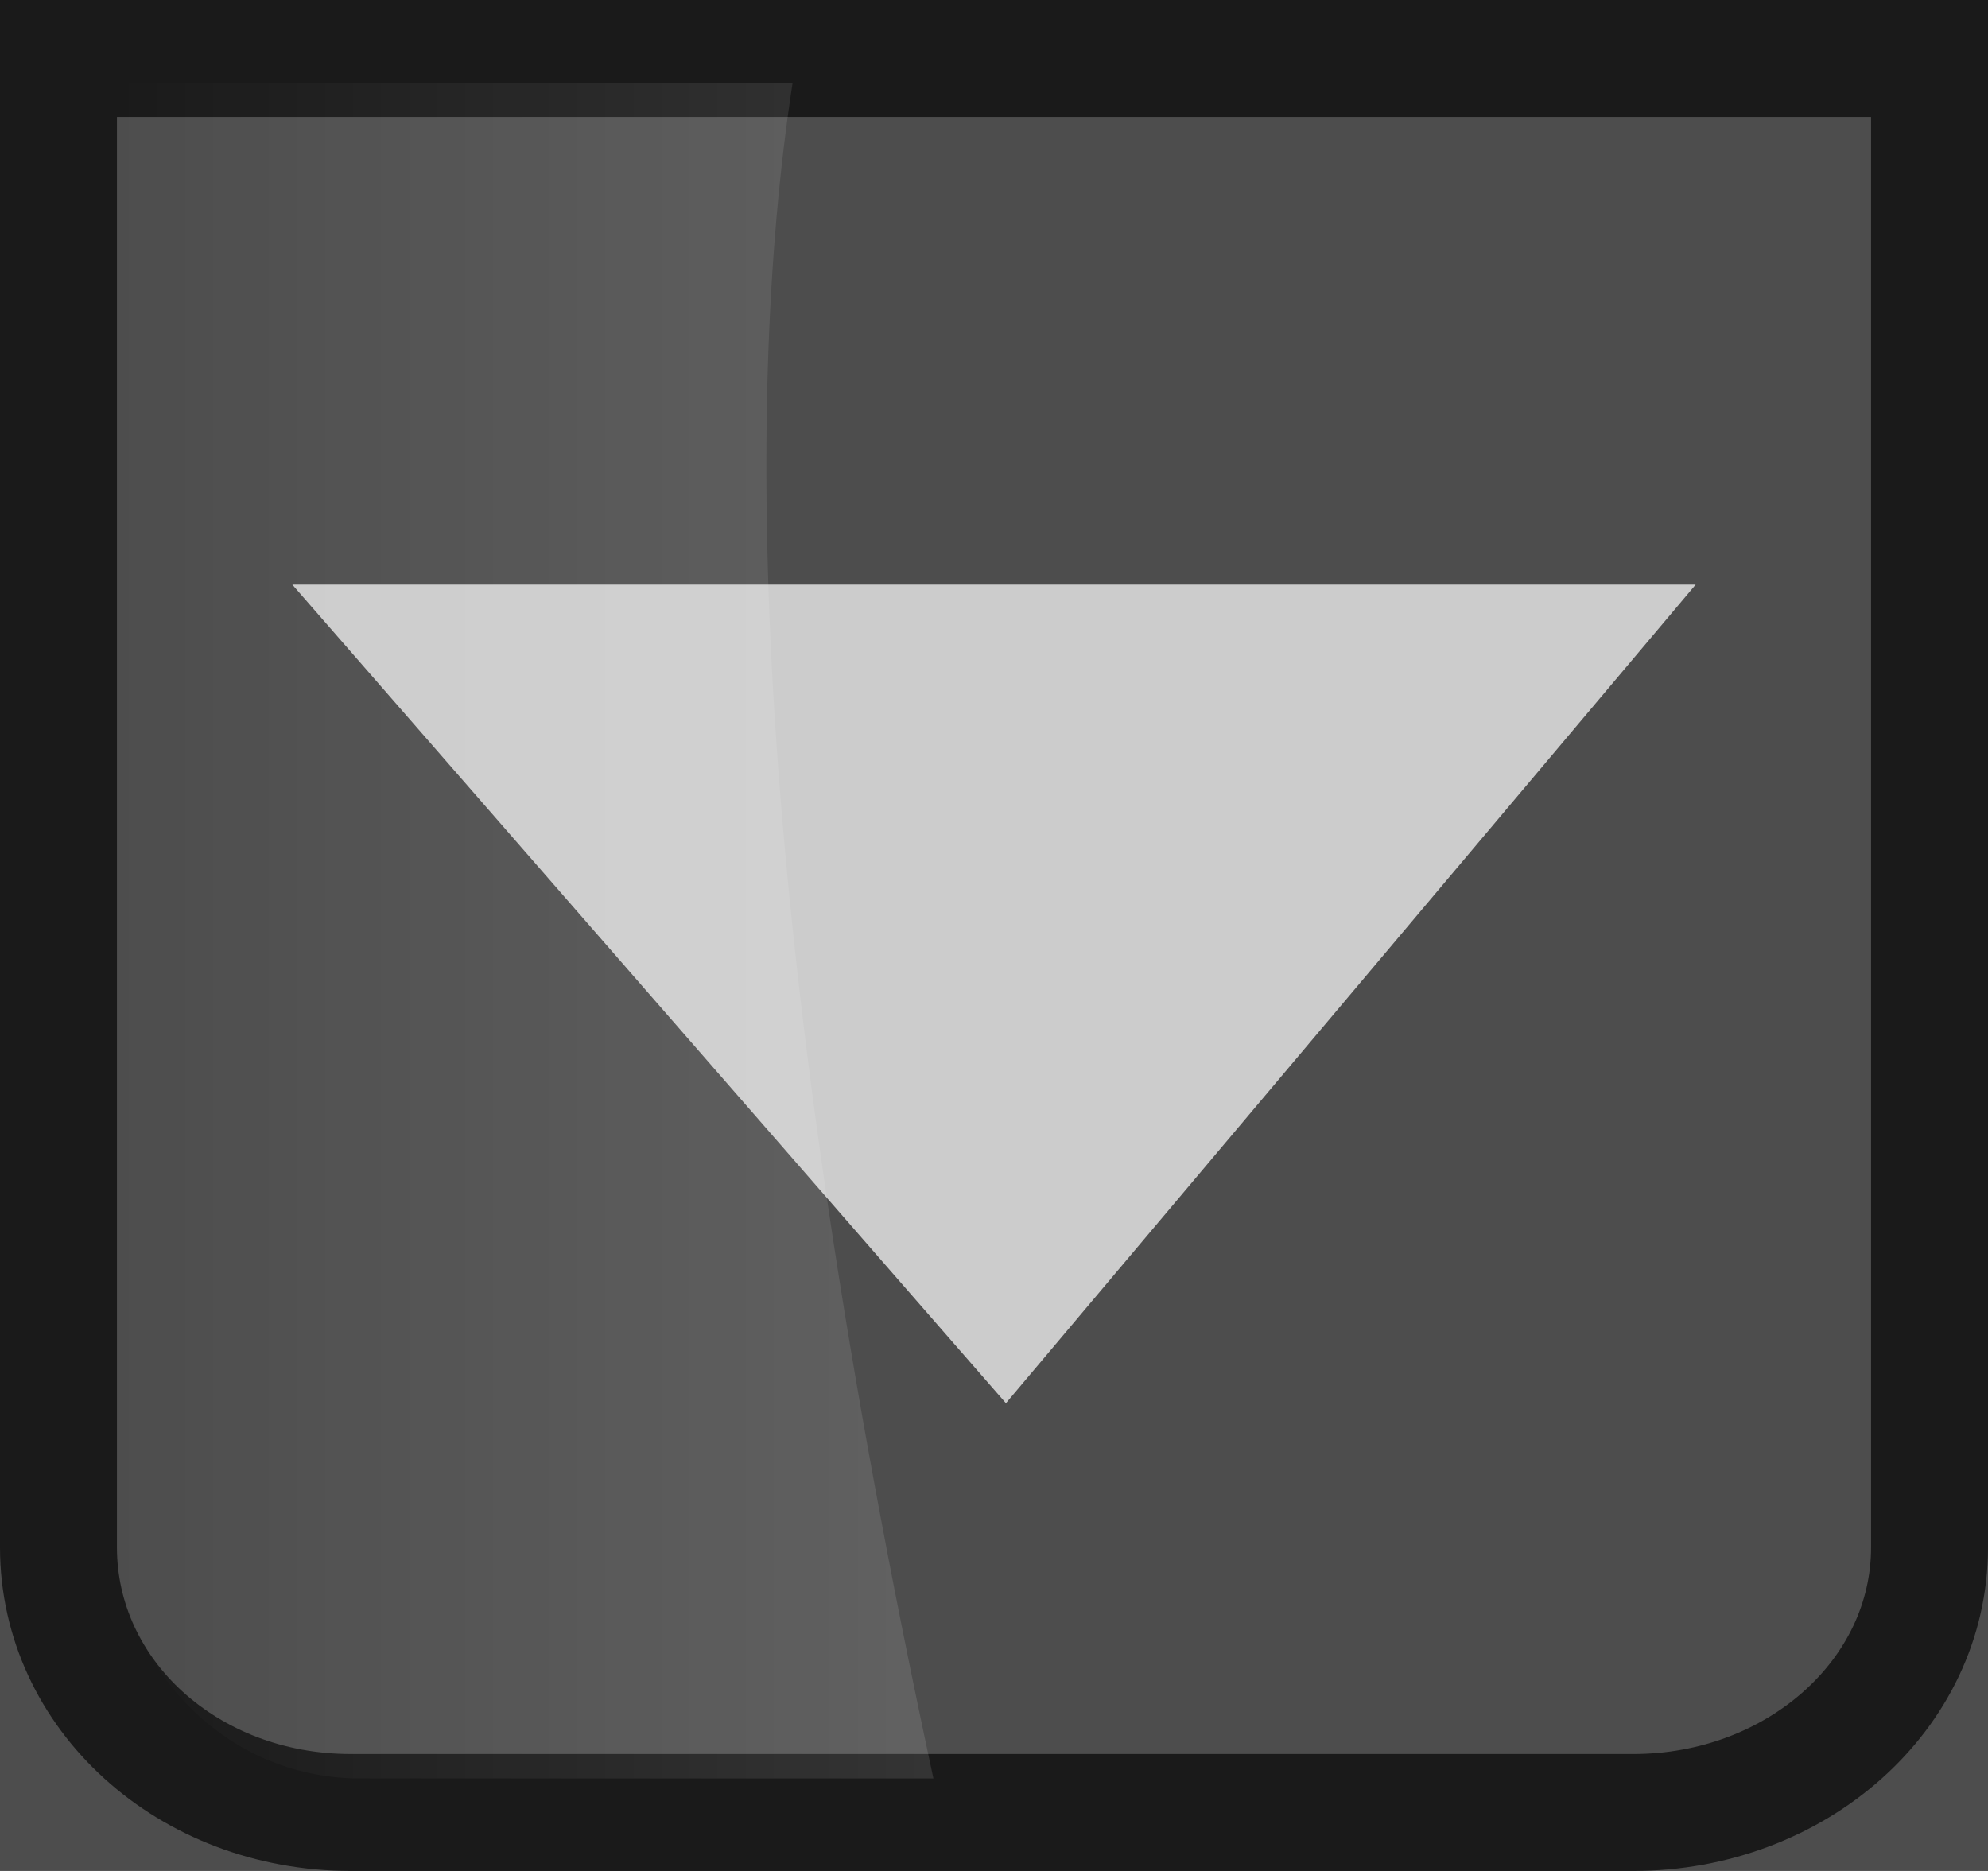
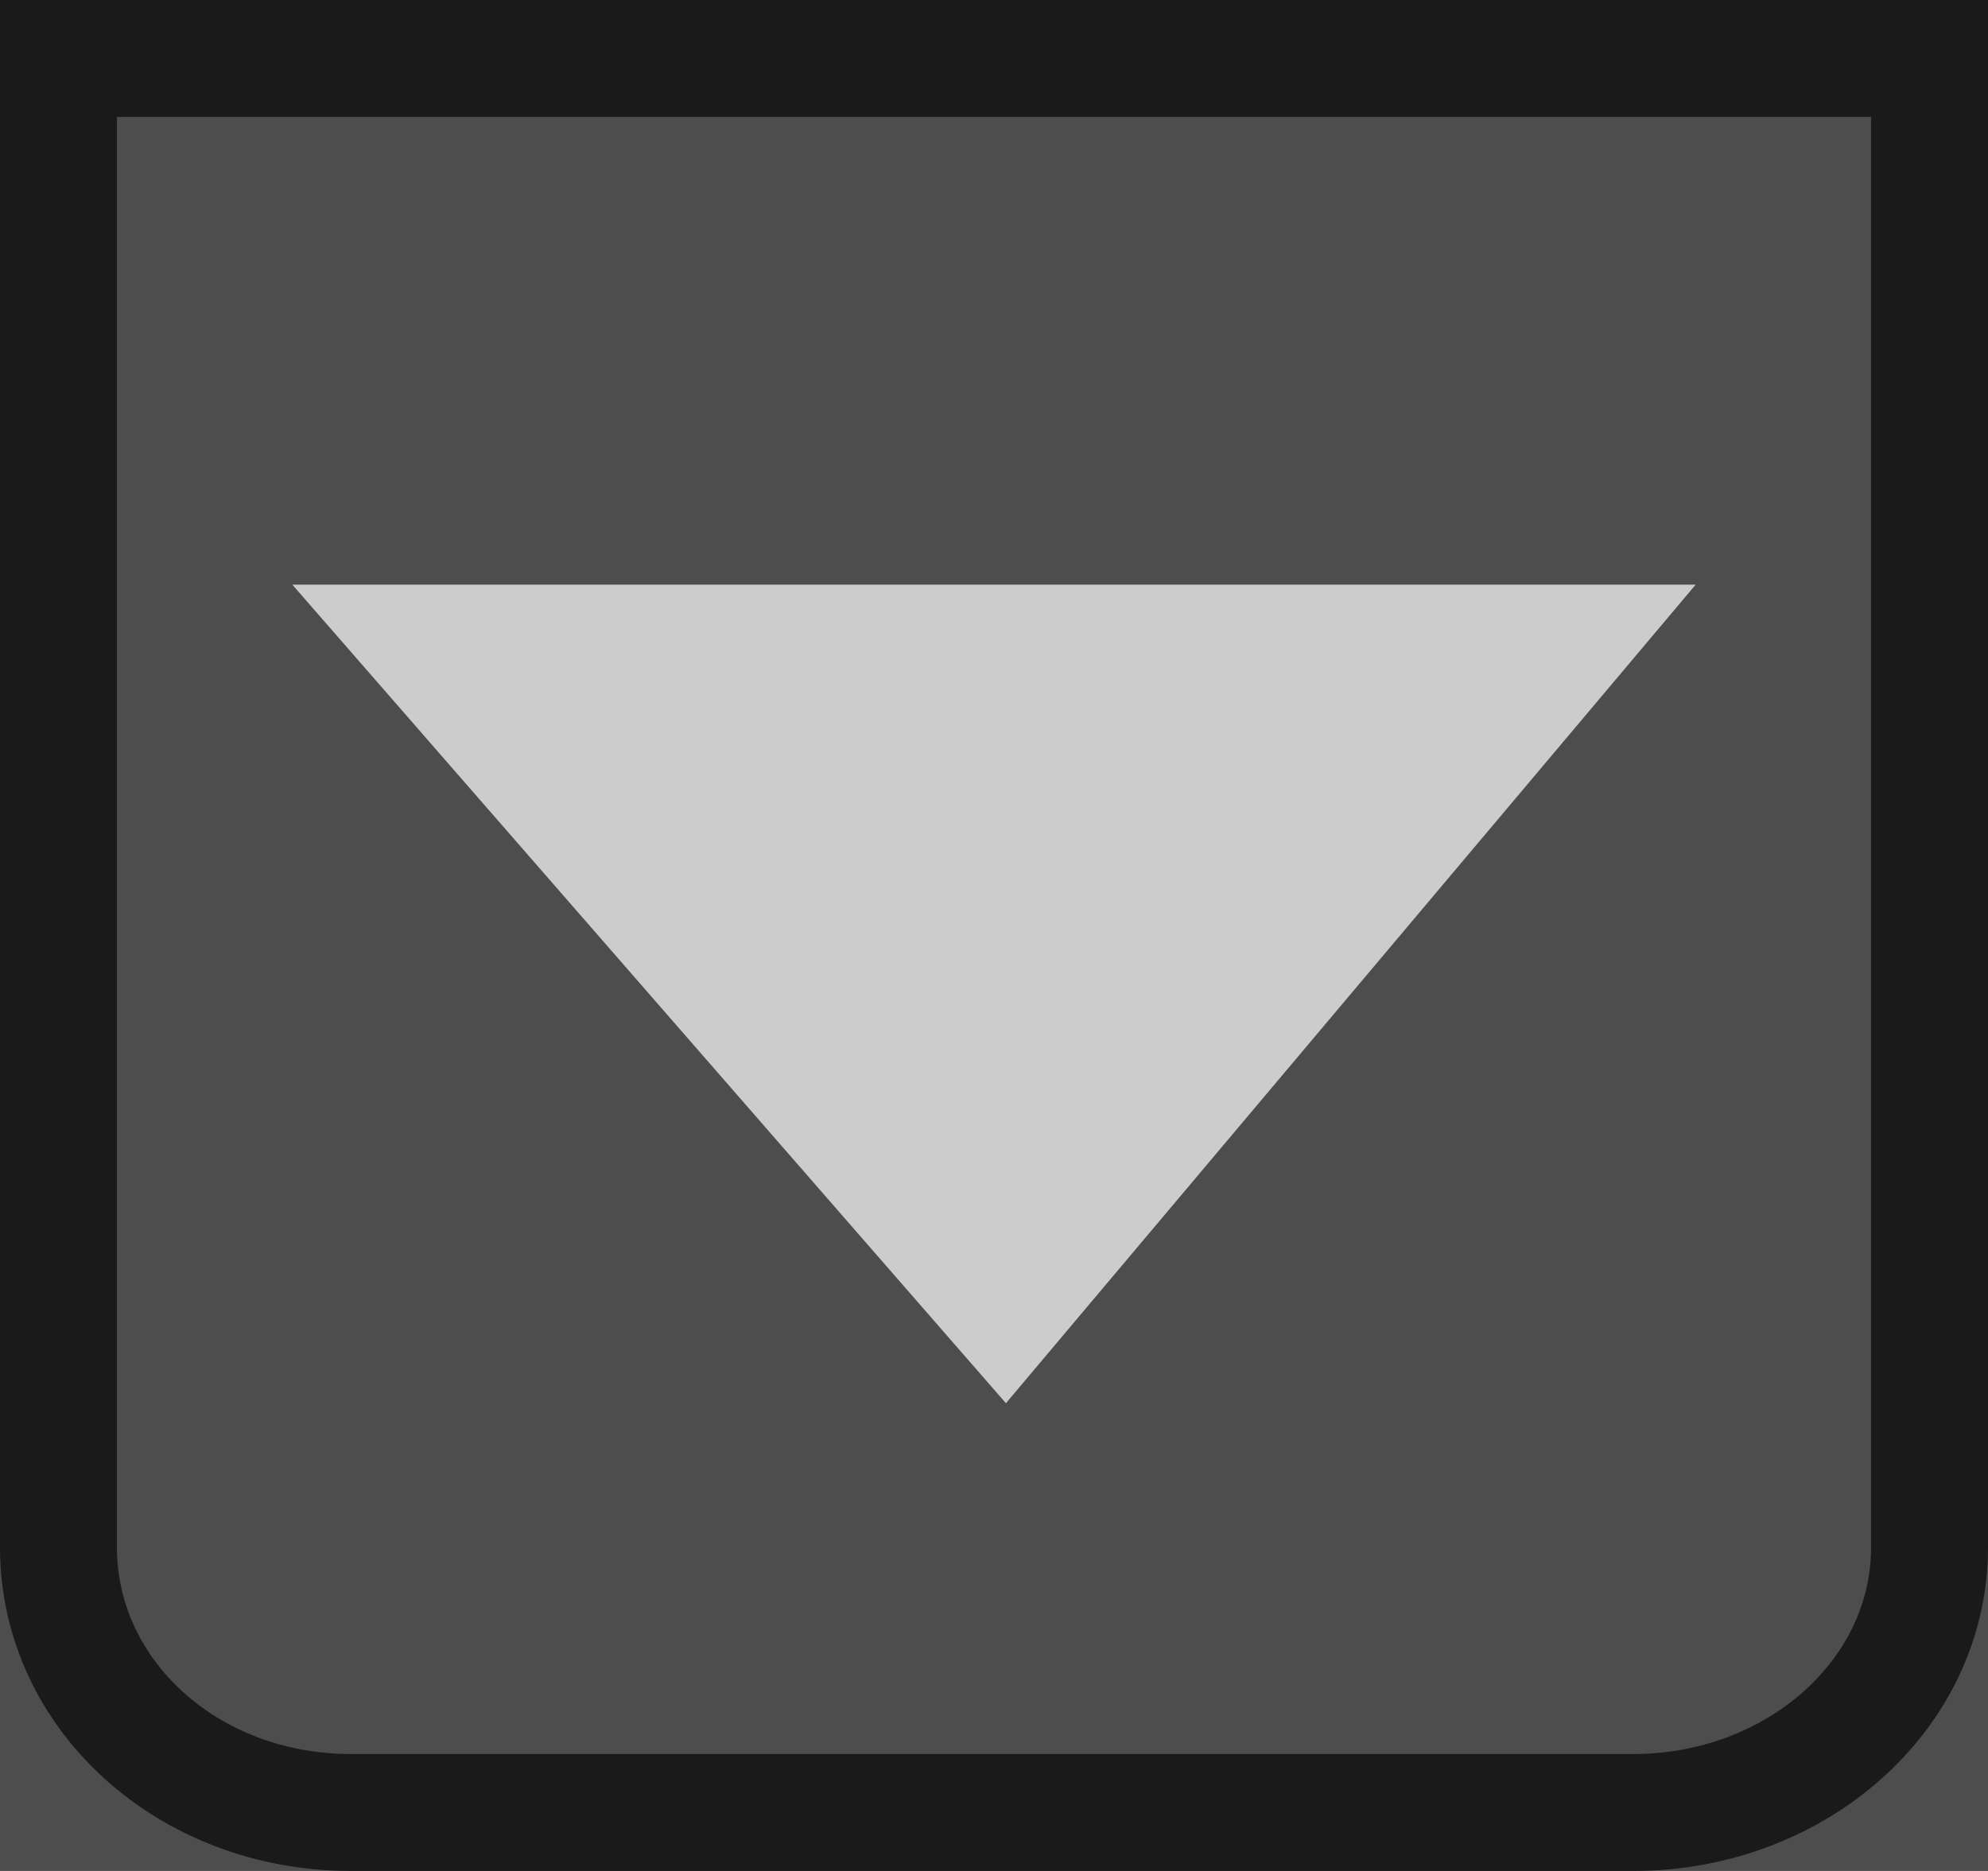
<svg xmlns="http://www.w3.org/2000/svg" xmlns:xlink="http://www.w3.org/1999/xlink" id="svg2" version="1.1" width="17" height="16">
  <defs id="defs6">
    <linearGradient y2="8.909" x2="32.829" y1="8.909" x1="16.775" gradientTransform="matrix(1.066203,0,0,0.1877201,-5.12107,-0.0902489)" gradientUnits="userSpaceOnUse" id="linearGradient2976" xlink:href="#linearGradient3601" />
    <radialGradient gradientUnits="userSpaceOnUse" gradientTransform="matrix(1.113306,-0.2147294,0.2135912,1.107405,-4.231333,0.5915058)" r="8.094" fy="8.7" fx="11.289" cy="8.7" cx="11.289" id="radialGradient3622" xlink:href="#linearGradient3614" />
    <linearGradient gradientTransform="matrix(1.064405,0,0,1,-1.701955,0)" gradientUnits="userSpaceOnUse" y2="8.909" x2="32.829" y1="8.909" x1="16.775" id="linearGradient3607" xlink:href="#linearGradient3601" />
    <linearGradient id="linearGradient3601">
      <stop id="stop3603" offset="0" style="stop-color:#4d4d4d;stop-opacity:1;" />
      <stop id="stop3605" offset="1" style="stop-color:#202020;stop-opacity:1;" />
    </linearGradient>
    <linearGradient xlink:href="#linearGradient3601" id="linearGradient2891" gradientUnits="userSpaceOnUse" gradientTransform="matrix(1.064405,0,0,1,-1.701955,0)" x1="16.775" y1="8.909" x2="32.829" y2="8.909" />
    <linearGradient xlink:href="#linearGradient3601" id="linearGradient2896" gradientUnits="userSpaceOnUse" gradientTransform="matrix(1.064405,0,0,0.1877201,-5.049933,-0.0589989)" x1="16.775" y1="8.909" x2="32.829" y2="8.909" />
    <linearGradient id="linearGradient3608">
      <stop style="stop-color:#4d4d4d;stop-opacity:1;" offset="0" id="stop3610" />
      <stop style="stop-color:#e6e6e6;stop-opacity:1" offset="1" id="stop3612" />
    </linearGradient>
    <linearGradient id="linearGradient3614">
      <stop id="stop3616" offset="0" style="stop-color:#e6e6e6;stop-opacity:1;" />
      <stop id="stop3618" offset="1" style="stop-color:#e6e6e6;stop-opacity:0;" />
    </linearGradient>
    <linearGradient xlink:href="#linearGradient3601" id="linearGradient3687" gradientUnits="userSpaceOnUse" gradientTransform="matrix(1.066203,0,0,0.1877201,-5.092357,-0.0589989)" x1="16.775" y1="8.909" x2="32.829" y2="8.909" />
    <linearGradient xlink:href="#linearGradient3744" id="linearGradient3750" x1="-21.287" y1="5.63" x2="-21.287" y2="-1.501" gradientUnits="userSpaceOnUse" gradientTransform="translate(30.25,2.75)" />
    <linearGradient id="linearGradient3744">
      <stop style="stop-color:#ffffff;stop-opacity:0.583" offset="0" id="stop3746" />
      <stop style="stop-color:#ffffff;stop-opacity:0;" offset="1" id="stop3748" />
    </linearGradient>
    <linearGradient y2="-1.501" x2="-21.287" y1="5.63" x1="-21.287" gradientTransform="matrix(-1,0,0,1,-14.29169,2.481791)" gradientUnits="userSpaceOnUse" id="linearGradient2858" xlink:href="#linearGradient3744" />
    <linearGradient xlink:href="#linearGradient3744" id="linearGradient3024" gradientUnits="userSpaceOnUse" gradientTransform="matrix(-1,0,0,1,-14.29169,2.481791)" x1="-21.287" y1="5.63" x2="-21.287" y2="-1.501" />
+     <linearGradient xlink:href="#linearGradient3744" id="linearGradient3017" gradientUnits="userSpaceOnUse" gradientTransform="matrix(0,-1,1,0,2.481791,-14.29169)" x1="-21.287" y1="5.63" x2="-21.287" y2="-1.501" />
  </defs>
-   <g id="g3018" transform="matrix(0,1,1,0,0,0)">
-     <path style="fill:#4d4d4d;fill-opacity:1;stroke:none" d="M 16,0 16,17 0,17 0,0 16,0 z" id="path3725" />
-     <path id="path2910" d="M 5,14.5 5,2.5 12,8.602 5,14.5 z" style="fill:#cccccc;fill-opacity:1;stroke:none" />
-     <path style="fill:none;stroke:#1a1a1a;stroke-width:1;stroke-miterlimit:4;stroke-opacity:1;stroke-dasharray:none" d="m 13.232,0.5 c 1.262,0 2.268,1.109 2.268,2.5 l 0,10.967 c 0,1.391 -1.006,2.533 -2.268,2.533 l -12.732,0 0,-16 12.732,0 z" id="path4292" />
-     <path id="path3728" d="m 13.016,0.982 c 1.22,0 2.193,0.931 2.193,2.1 l 0,4.9 C 8.104,6.451 3.566,6.337 0.708,6.778 l 0,-5.796 12.307,0 z" style="opacity:0.2;fill:url(#linearGradient3024);fill-opacity:1;stroke:none" />
-   </g>
+   <path id="path3725" d="M 0,16 17,16 17,0 0,0 0,16 z" style="fill:#4d4d4d;fill-opacity:1;stroke:none" />
+   <path style="fill:#cccccc;fill-opacity:1;stroke:none" d="M 14.5,5 2.5,5 8.602,12 14.5,5 z" id="path2910" />
+   <path id="path4292" d="m 0.5,13.232 c 0,1.262 1.109,2.268 2.5,2.268 l 10.967,0 c 1.391,0 2.533,-1.006 2.533,-2.268 l 0,-12.732 -16,0 0,12.732 z" style="fill:none;stroke:#1a1a1a;stroke-width:1;stroke-miterlimit:4;stroke-opacity:1;stroke-dasharray:none" />
</svg>
